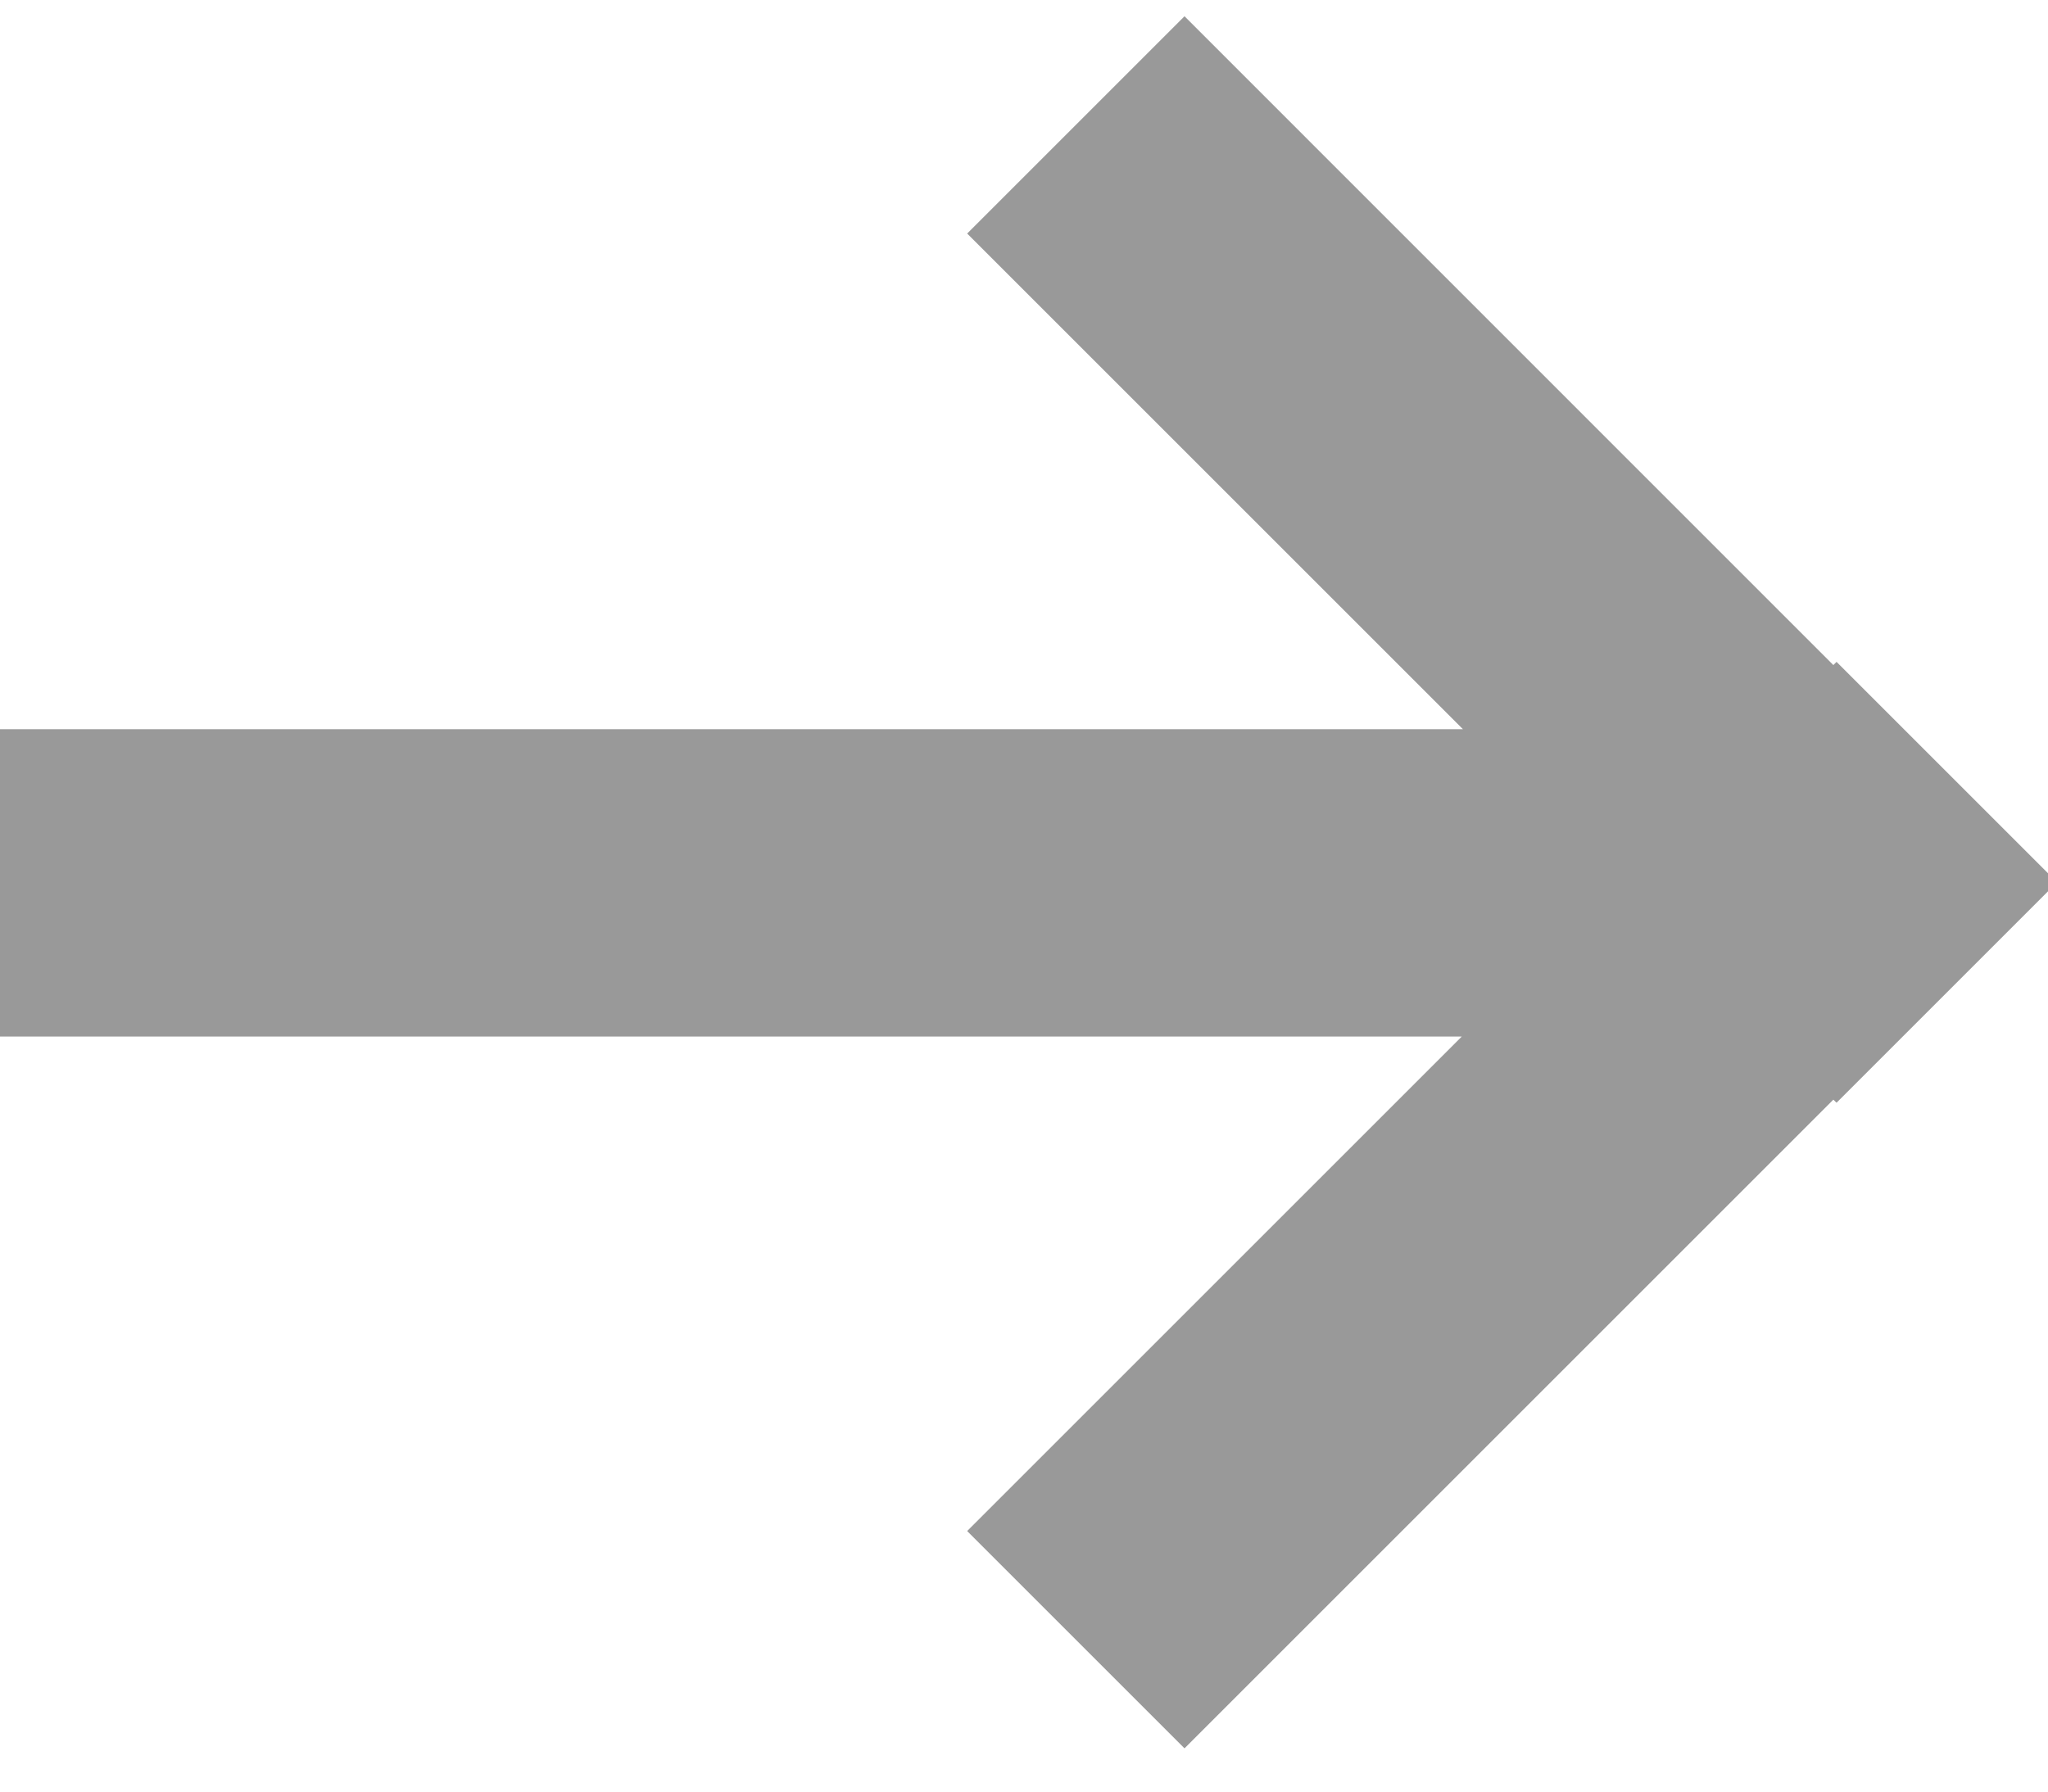
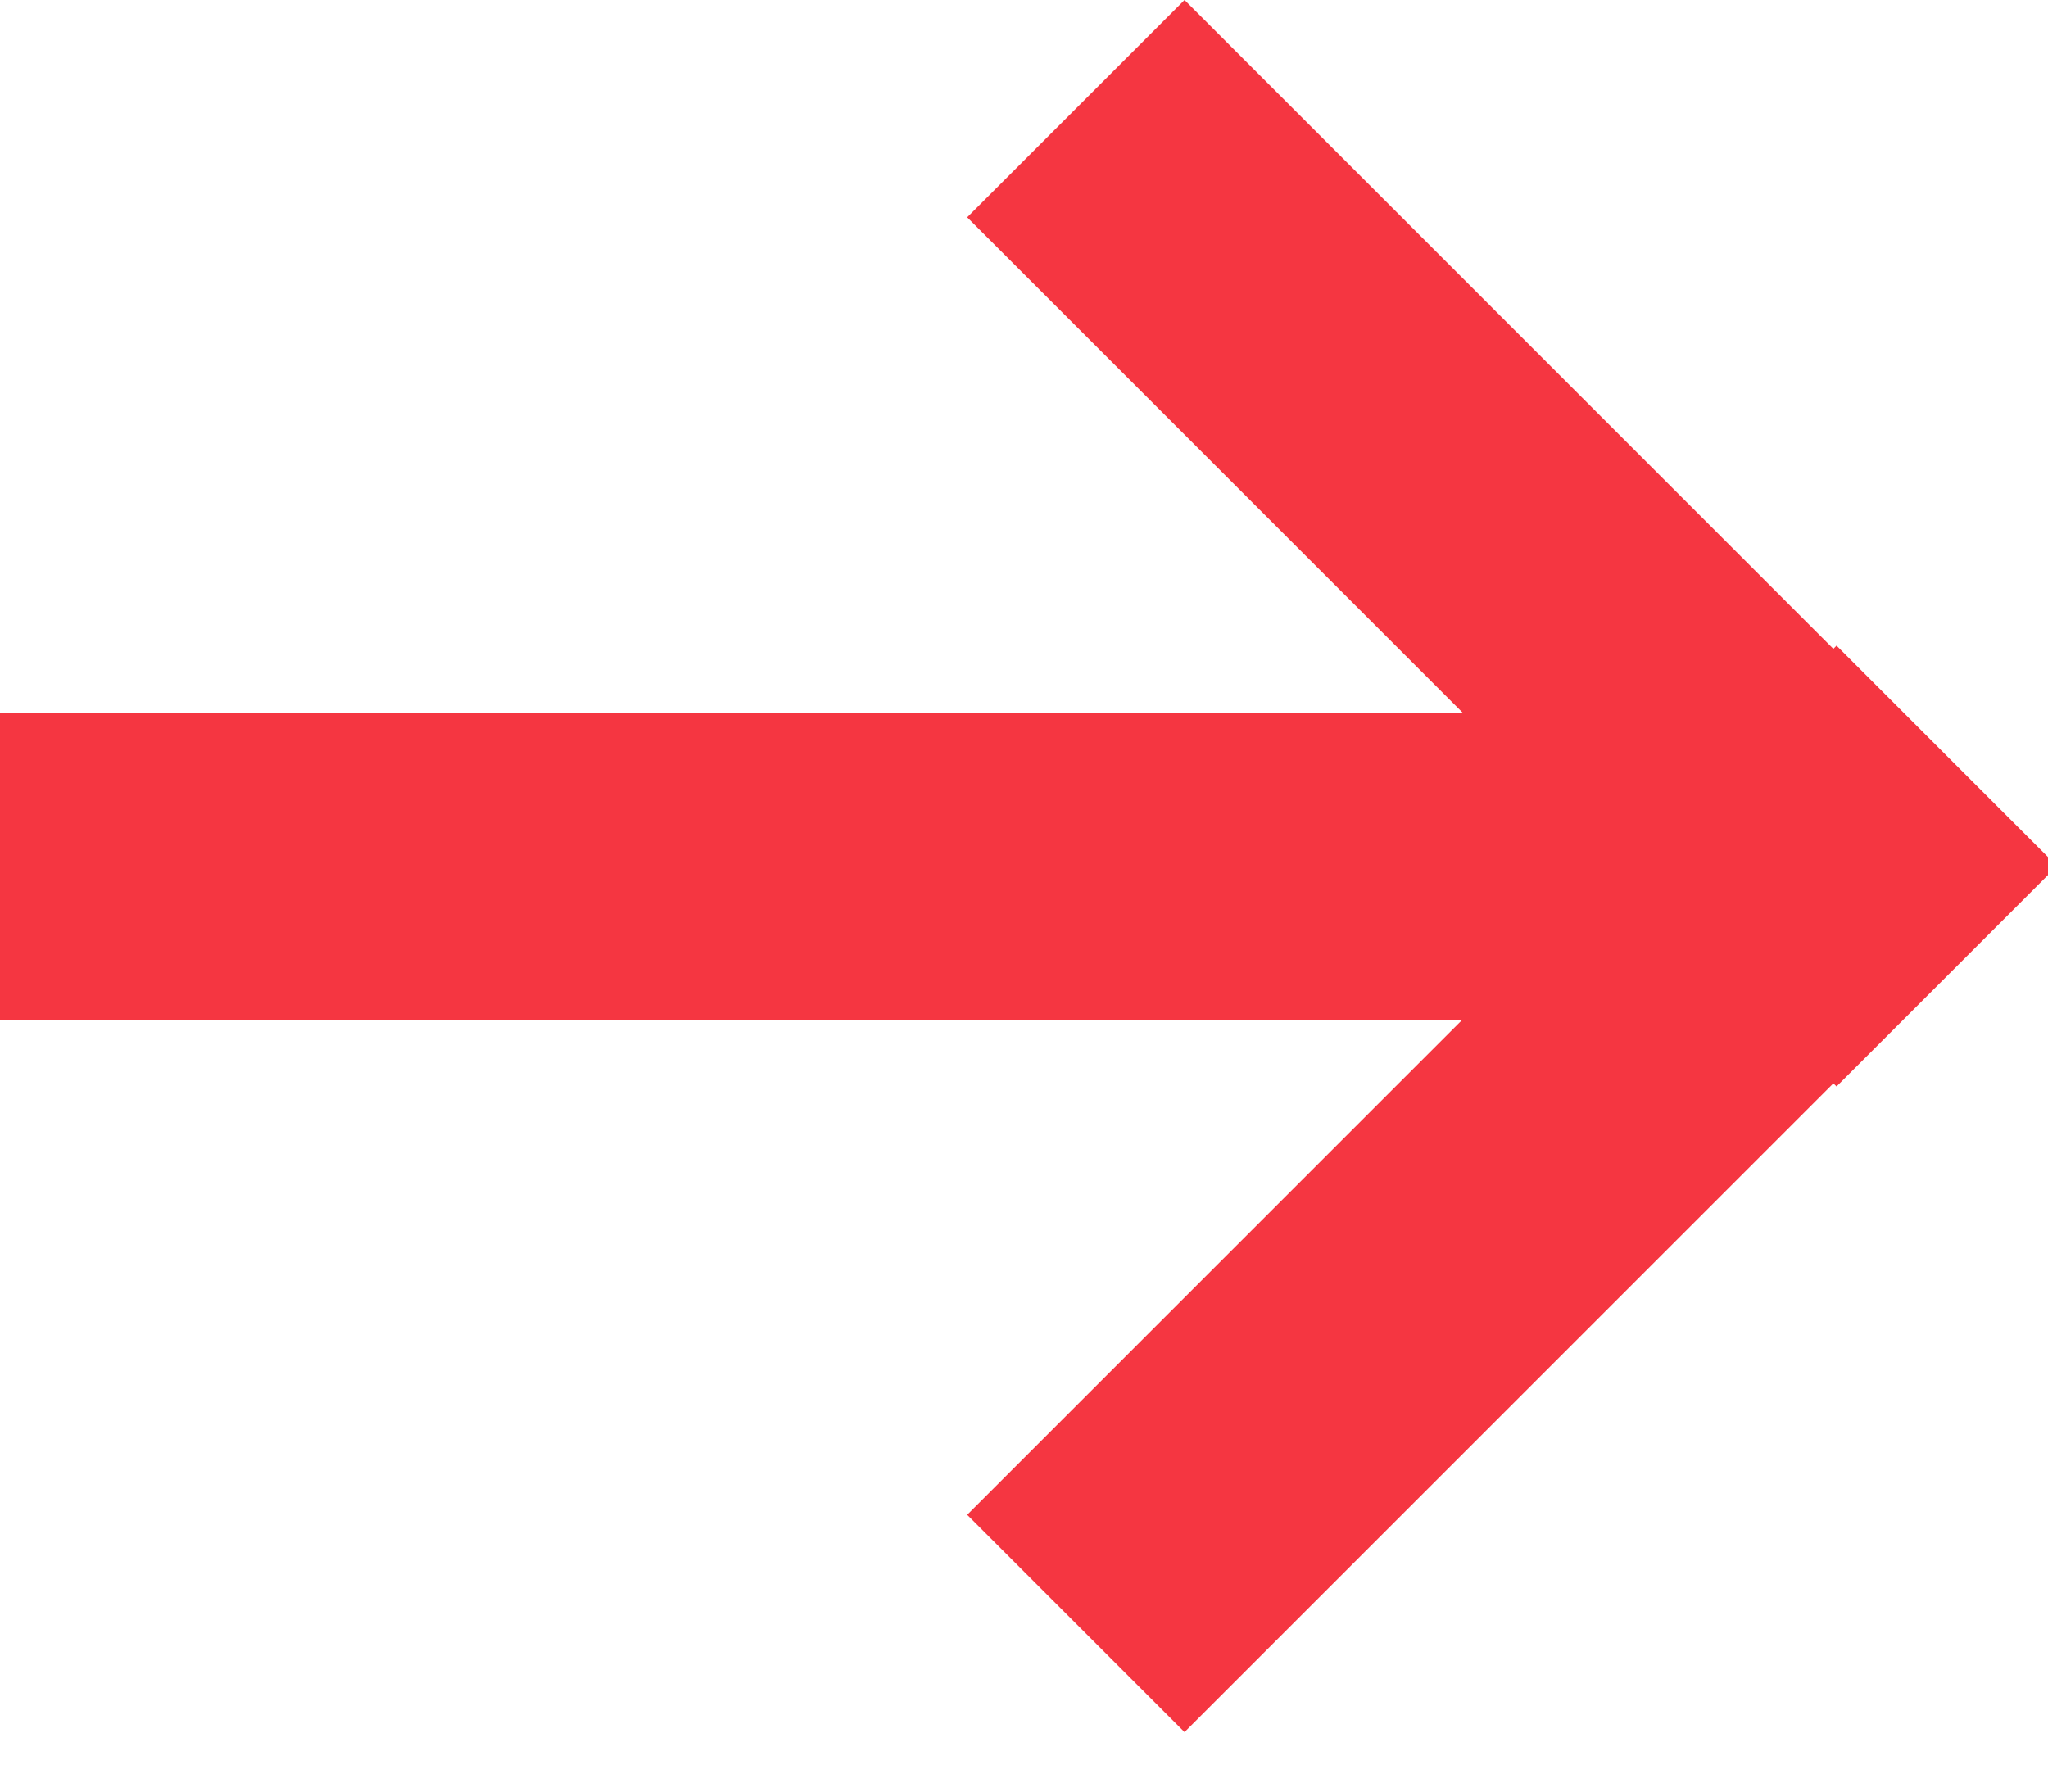
<svg xmlns="http://www.w3.org/2000/svg" width="16px" height="14px" viewBox="0 0 16 14" version="1.1">
-   <g id="Page-1" stroke="none" stroke-width="1" fill="none" fill-rule="evenodd" opacity="0.4">
-     <g id="LGV_Holovna" transform="translate(-778, -1055)" fill="#000000">
-       <g id="Button" transform="translate(616, 1034)">
-         <path d="M173.42,29.1 L162,29.1 L162,26.698 L173.429,26.698 L169.556,22.825 L171.254,21.127 L176.323,26.197 L176.348,26.172 L178.046,27.87 L178.022,27.895 L178.046,27.919 L176.348,29.617 L176.323,29.593 L171.254,34.662 L169.556,32.964 L173.42,29.1 Z" id="Combined-Shape" />
+   <g stroke="none" stroke-width="1" fill="none" fill-rule="evenodd">
+     <g transform="translate(-425, -4712)" fill="#F53641">
+       <g transform="translate(0, 4440)">
+         <g transform="translate(351, 256)">
+           <path d="M85.42,23.973 L74,23.973 L74,21.571 L85.429,21.571 L81.556,17.698 L83.254,16 L88.323,21.07 L88.348,21.045 L90.046,22.743 L90.022,22.768 L90.046,22.792 L88.348,24.49 L88.323,24.466 L83.254,29.535 L81.556,27.837 L85.42,23.973 Z" />
+         </g>
      </g>
    </g>
  </g>
</svg>
